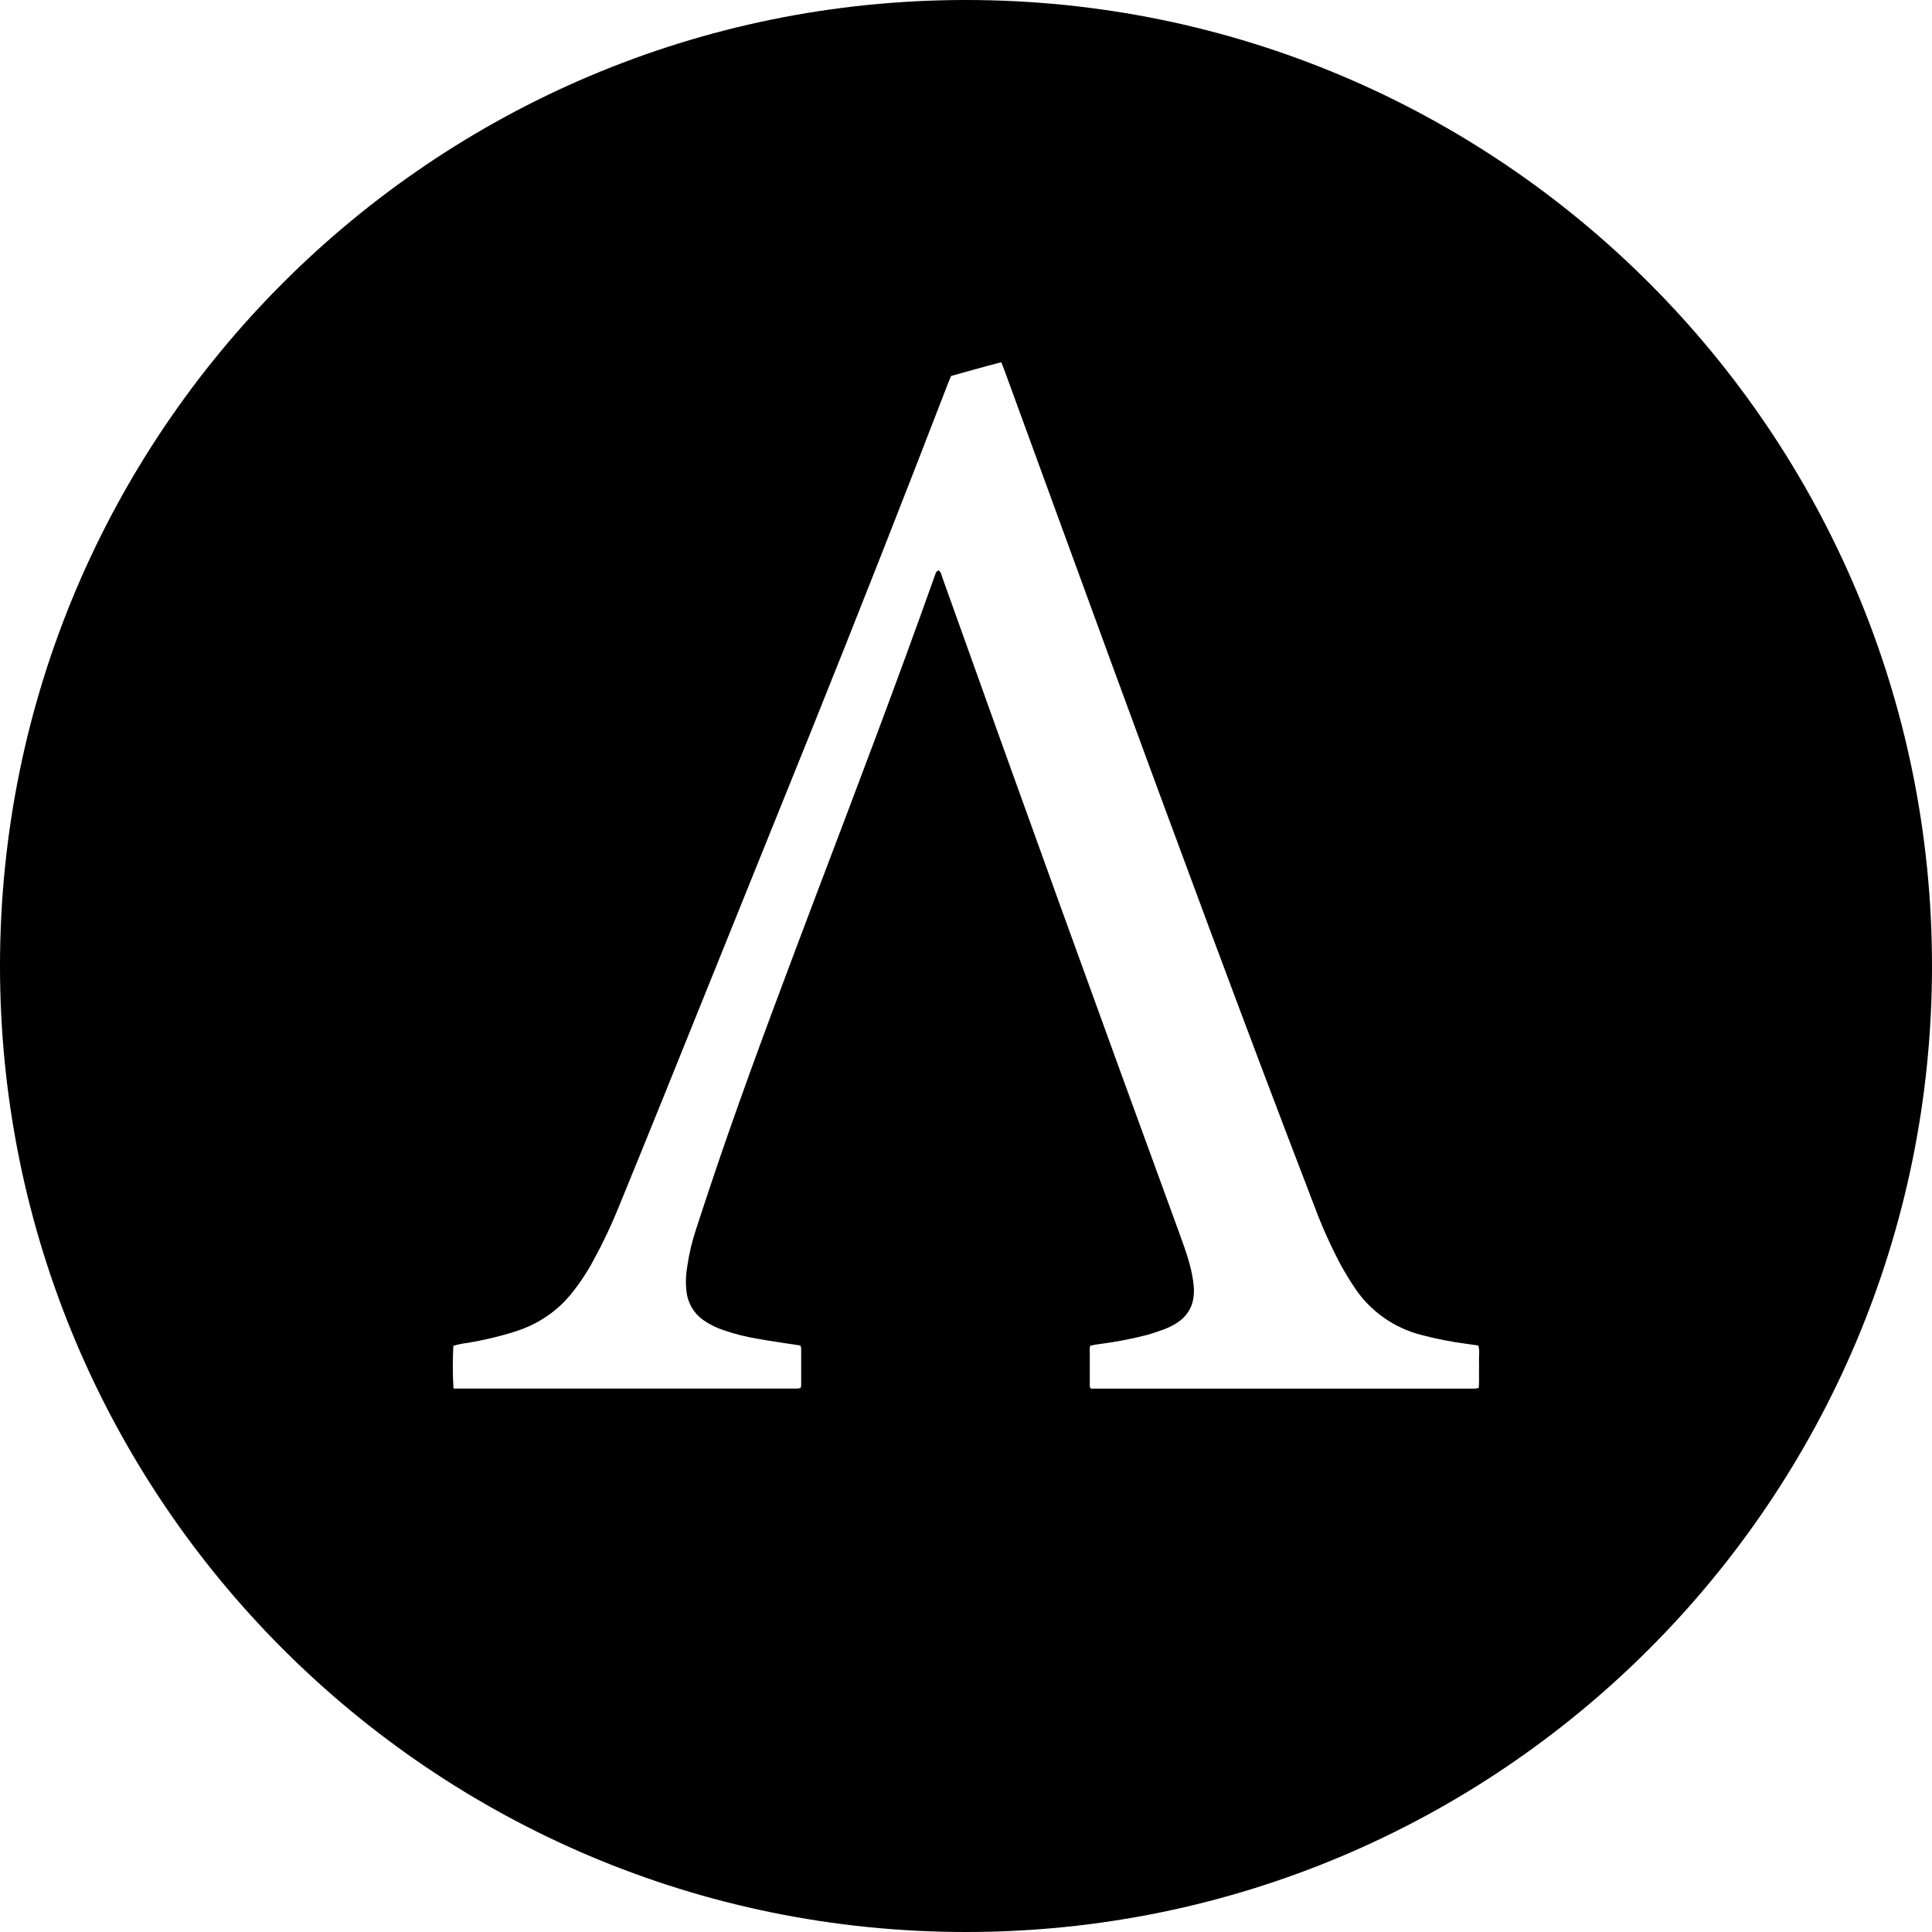
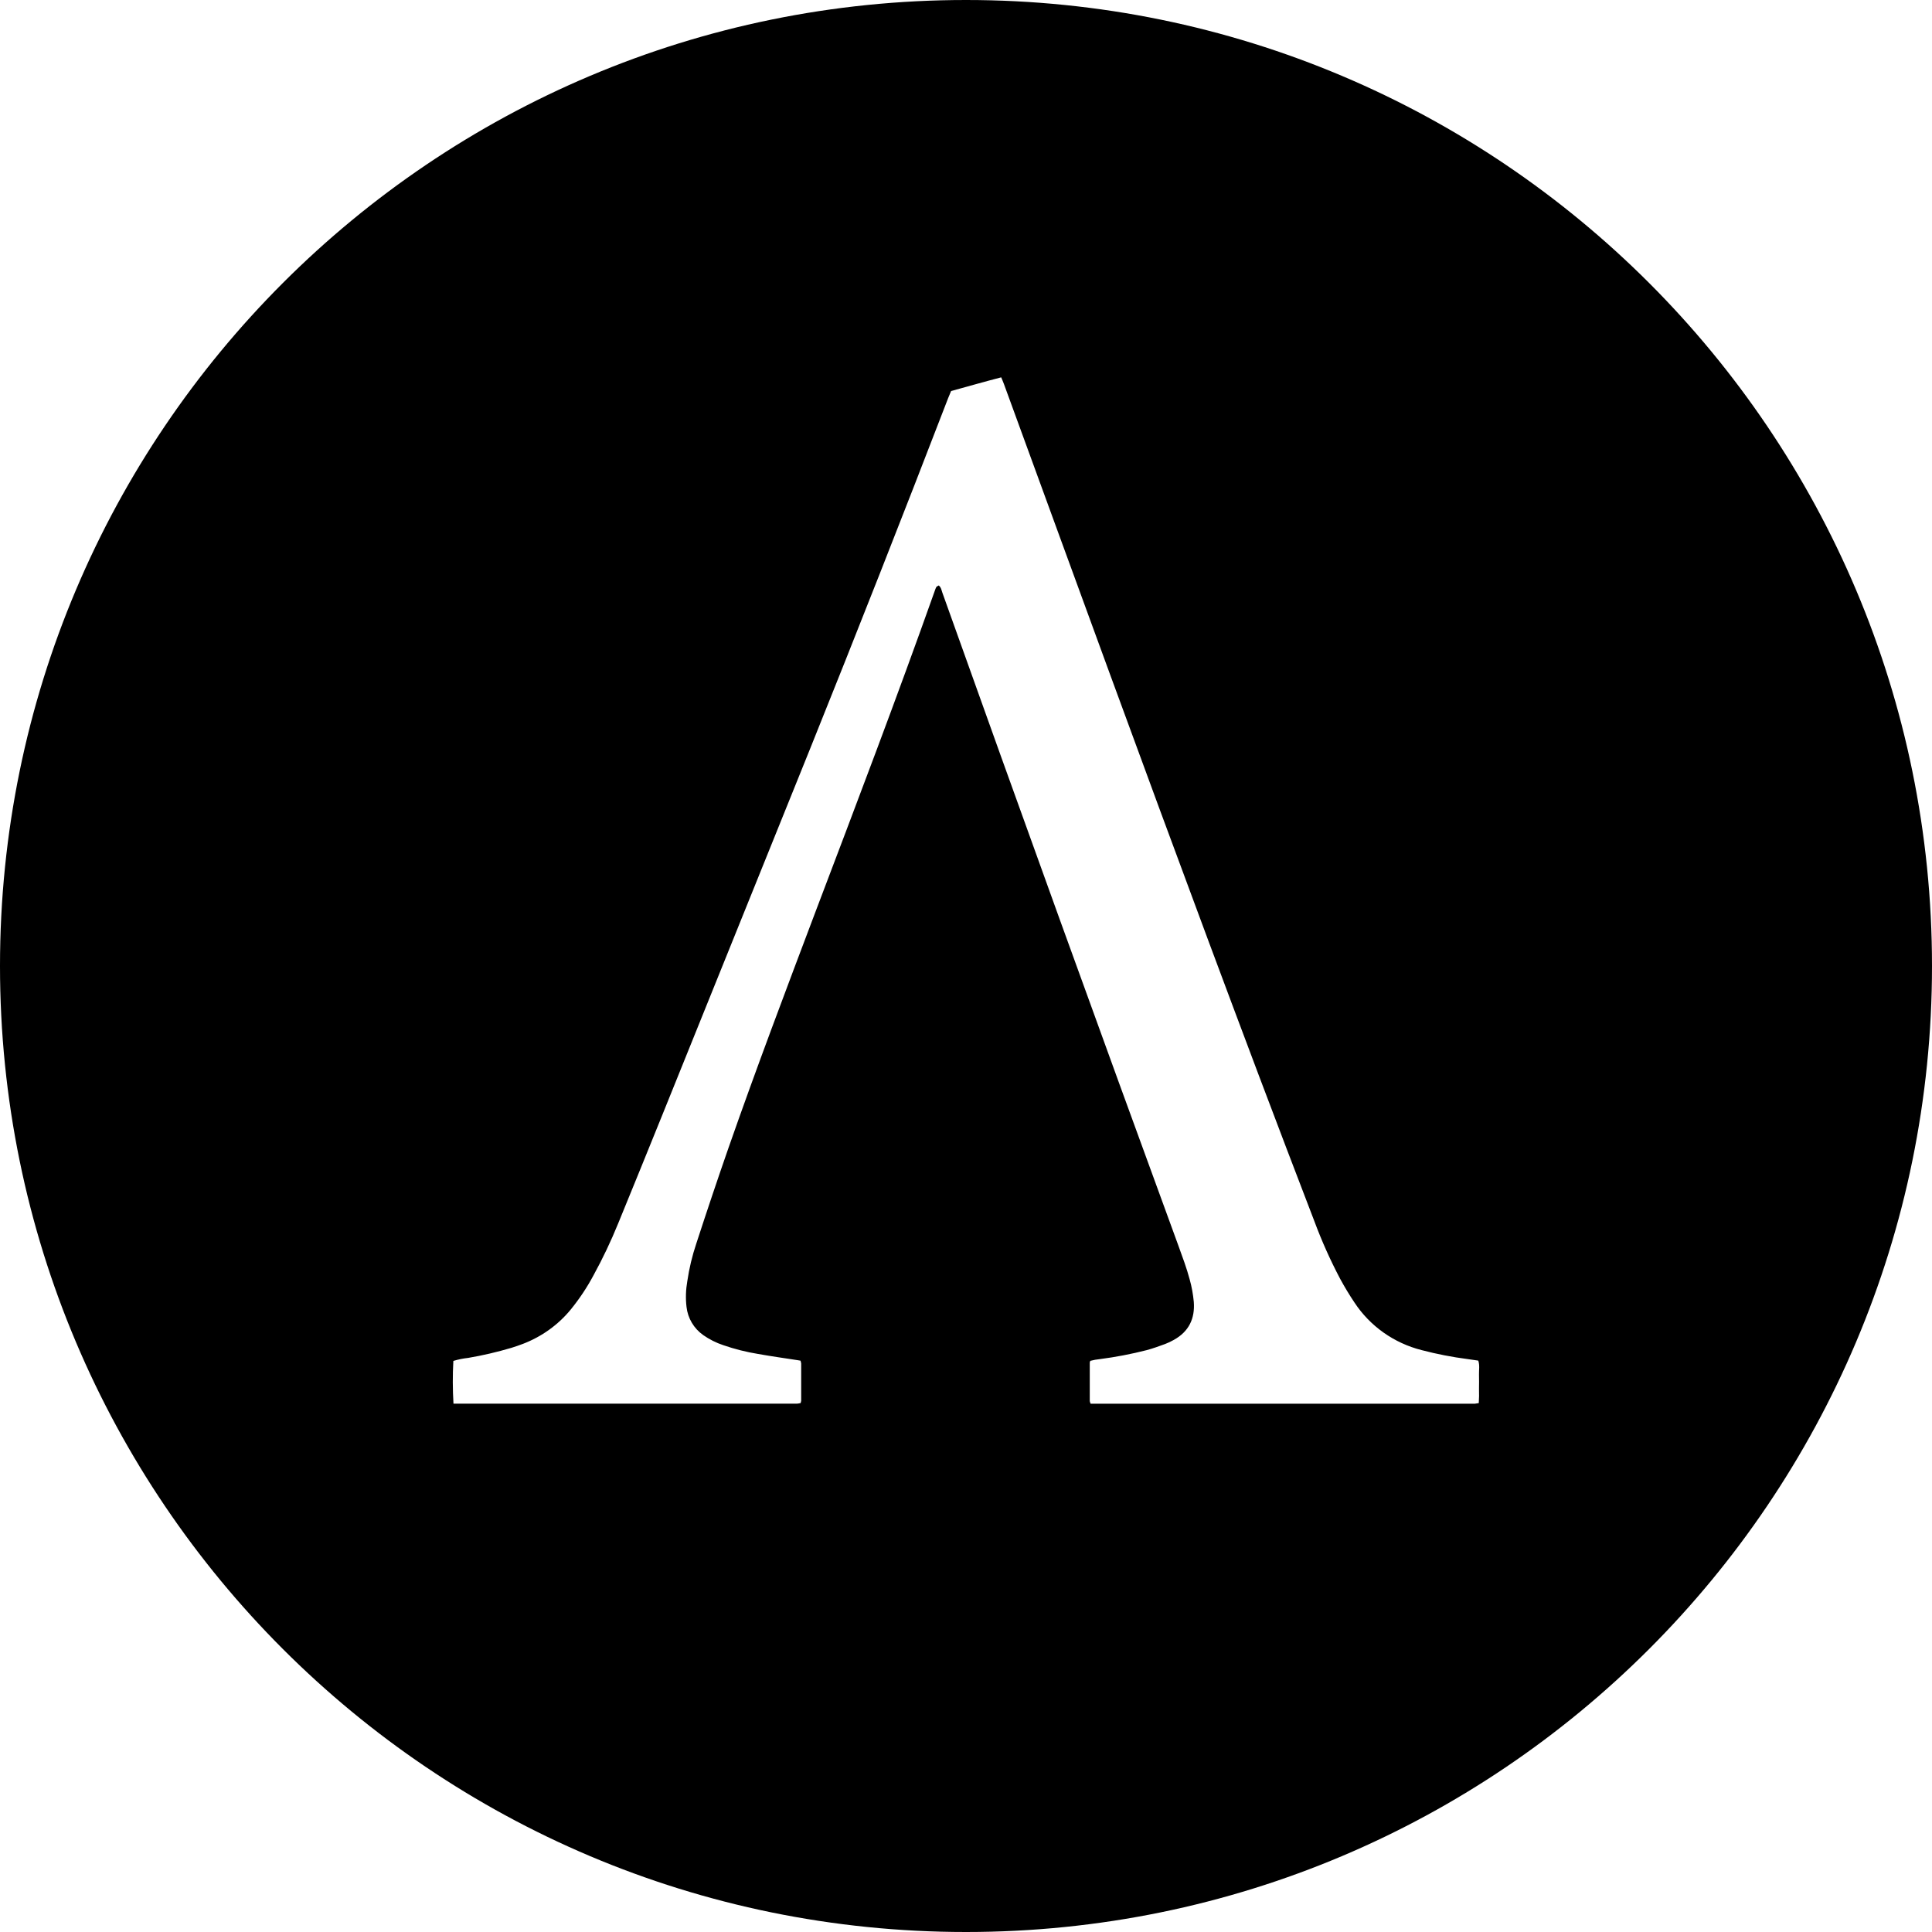
<svg xmlns="http://www.w3.org/2000/svg" width="32px" height="32px" viewBox="0 0 32 32" version="1.1">
  <g id="black/ampl" stroke="none" stroke-width="1" fill="none" fill-rule="evenodd">
    <g id="Group" fill="#000000" fill-rule="nonzero">
-       <path d="M16,-3.3553407e-15 C24.837,-3.3553407e-15 32,7.163 32,16 C32,24.837 24.837,32 16,32 C7.163,32 0,24.837 0,16 C0,7.163 7.163,-3.3553407e-15 16,-3.3553407e-15 Z M16.583,6 C16.301,6.073 16.029,6.151 15.753,6.227 C15.736,6.267 15.719,6.306 15.704,6.345 C14.956,8.287 14.194,10.223 13.417,12.154 L13.417,12.154 L10.958,18.247 C10.719,18.838 10.479,19.428 10.238,20.016 C10.119,20.308 9.984,20.593 9.832,20.87 C9.725,21.071 9.598,21.262 9.454,21.439 C9.246,21.693 8.973,21.889 8.663,22.008 C8.6,22.032 8.536,22.054 8.472,22.074 C8.236,22.144 7.997,22.2 7.755,22.241 C7.671,22.25 7.589,22.267 7.509,22.291 C7.496,22.527 7.497,22.764 7.511,23 L7.511,22.999 L13.202,22.999 C13.222,22.997 13.242,22.994 13.261,22.989 C13.265,22.978 13.268,22.965 13.27,22.953 L13.27,22.953 L13.27,22.335 C13.268,22.319 13.264,22.303 13.259,22.287 C13.24,22.284 13.226,22.281 13.212,22.279 C12.994,22.245 12.775,22.215 12.558,22.176 C12.361,22.144 12.167,22.095 11.979,22.03 C11.861,21.991 11.749,21.934 11.647,21.863 C11.492,21.753 11.392,21.584 11.371,21.397 C11.354,21.255 11.359,21.111 11.384,20.97 C11.415,20.758 11.465,20.55 11.533,20.347 C11.706,19.816 11.884,19.285 12.068,18.757 C12.528,17.441 13.022,16.136 13.515,14.831 C14.184,13.068 14.855,11.306 15.485,9.53 C15.491,9.51 15.499,9.491 15.509,9.472 C15.519,9.461 15.536,9.455 15.549,9.447 C15.59,9.482 15.594,9.526 15.608,9.565 C16.897,13.177 18.201,16.784 19.519,20.385 C19.585,20.569 19.655,20.753 19.705,20.942 C19.739,21.063 19.761,21.187 19.773,21.313 C19.794,21.588 19.693,21.804 19.442,21.943 C19.396,21.969 19.348,21.992 19.298,22.011 C19.198,22.048 19.097,22.084 18.995,22.112 C18.74,22.177 18.481,22.227 18.219,22.261 C18.165,22.266 18.111,22.276 18.058,22.29 C18.055,22.299 18.052,22.309 18.05,22.318 L18.05,22.318 L18.05,22.957 C18.053,22.972 18.058,22.986 18.064,23 L18.064,23 L24.427,23 C24.447,22.998 24.467,22.994 24.493,22.99 C24.498,22.912 24.5,22.835 24.497,22.757 C24.497,22.677 24.5,22.592 24.497,22.516 C24.495,22.441 24.511,22.365 24.485,22.286 L24.485,22.286 L24.304,22.26 C24.05,22.227 23.798,22.178 23.55,22.113 C23.089,21.997 22.69,21.714 22.433,21.322 C22.349,21.197 22.271,21.067 22.199,20.935 C22.035,20.625 21.892,20.305 21.77,19.977 C21.461,19.174 21.155,18.37 20.851,17.565 C19.741,14.621 18.657,11.667 17.578,8.711 C17.261,7.843 16.945,6.976 16.628,6.11 C16.615,6.074 16.599,6.039 16.583,6 Z" id="Combined-Shape" />
+       <path d="M16,-3.3553407e-15 C24.837,-3.3553407e-15 32,7.163 32,16 C32,24.837 24.837,32 16,32 C7.163,32 0,24.837 0,16 C0,7.163 7.163,-3.3553407e-15 16,-3.3553407e-15 Z M16.583,6.25 C16.301,6.323 16.029,6.401 15.753,6.477 C15.736,6.517 15.719,6.556 15.704,6.595 C14.956,8.537 14.194,10.473 13.417,12.404 L13.417,12.404 L10.958,18.497 C10.719,19.088 10.479,19.678 10.238,20.266 C10.119,20.558 9.984,20.843 9.832,21.12 C9.725,21.321 9.598,21.512 9.454,21.689 C9.246,21.943 8.973,22.139 8.663,22.258 C8.6,22.282 8.536,22.304 8.472,22.324 C8.236,22.394 7.997,22.45 7.755,22.491 C7.671,22.5 7.589,22.517 7.509,22.541 C7.496,22.777 7.497,23.014 7.511,23.25 L7.511,23.249 L13.202,23.249 C13.222,23.247 13.242,23.244 13.261,23.239 C13.265,23.228 13.268,23.215 13.27,23.203 L13.27,23.203 L13.27,22.585 C13.268,22.569 13.264,22.553 13.259,22.537 C13.24,22.534 13.226,22.531 13.212,22.529 C12.994,22.495 12.775,22.465 12.558,22.426 C12.361,22.394 12.167,22.345 11.979,22.28 C11.861,22.241 11.749,22.184 11.647,22.113 C11.492,22.003 11.392,21.834 11.371,21.647 C11.354,21.505 11.359,21.361 11.384,21.22 C11.415,21.008 11.465,20.8 11.533,20.597 C11.706,20.066 11.884,19.535 12.068,19.007 C12.528,17.691 13.022,16.386 13.515,15.081 C14.184,13.318 14.855,11.556 15.485,9.78 C15.491,9.76 15.499,9.741 15.509,9.722 C15.519,9.711 15.536,9.705 15.549,9.697 C15.59,9.732 15.594,9.776 15.608,9.815 C16.897,13.427 18.201,17.034 19.519,20.635 C19.585,20.819 19.655,21.003 19.705,21.192 C19.739,21.313 19.761,21.437 19.773,21.563 C19.794,21.838 19.693,22.054 19.442,22.193 C19.396,22.219 19.348,22.242 19.298,22.261 C19.198,22.298 19.097,22.334 18.995,22.362 C18.74,22.427 18.481,22.477 18.219,22.511 C18.165,22.516 18.111,22.526 18.058,22.54 C18.055,22.549 18.052,22.559 18.05,22.568 L18.05,22.568 L18.05,23.207 C18.053,23.222 18.058,23.236 18.064,23.25 L18.064,23.25 L24.427,23.25 C24.447,23.248 24.467,23.244 24.493,23.24 C24.498,23.162 24.5,23.085 24.497,23.007 C24.497,22.927 24.5,22.842 24.497,22.766 C24.495,22.691 24.511,22.615 24.485,22.536 L24.485,22.536 L24.304,22.51 C24.05,22.477 23.798,22.428 23.55,22.363 C23.089,22.247 22.69,21.964 22.433,21.572 C22.349,21.447 22.271,21.317 22.199,21.185 C22.035,20.875 21.892,20.555 21.77,20.227 C21.461,19.424 21.155,18.62 20.851,17.815 C19.741,14.871 18.657,11.917 17.578,8.961 C17.261,8.093 16.945,7.226 16.628,6.36 C16.615,6.324 16.599,6.289 16.583,6.25 Z" id="Combined-Shape" />
    </g>
  </g>
</svg>
